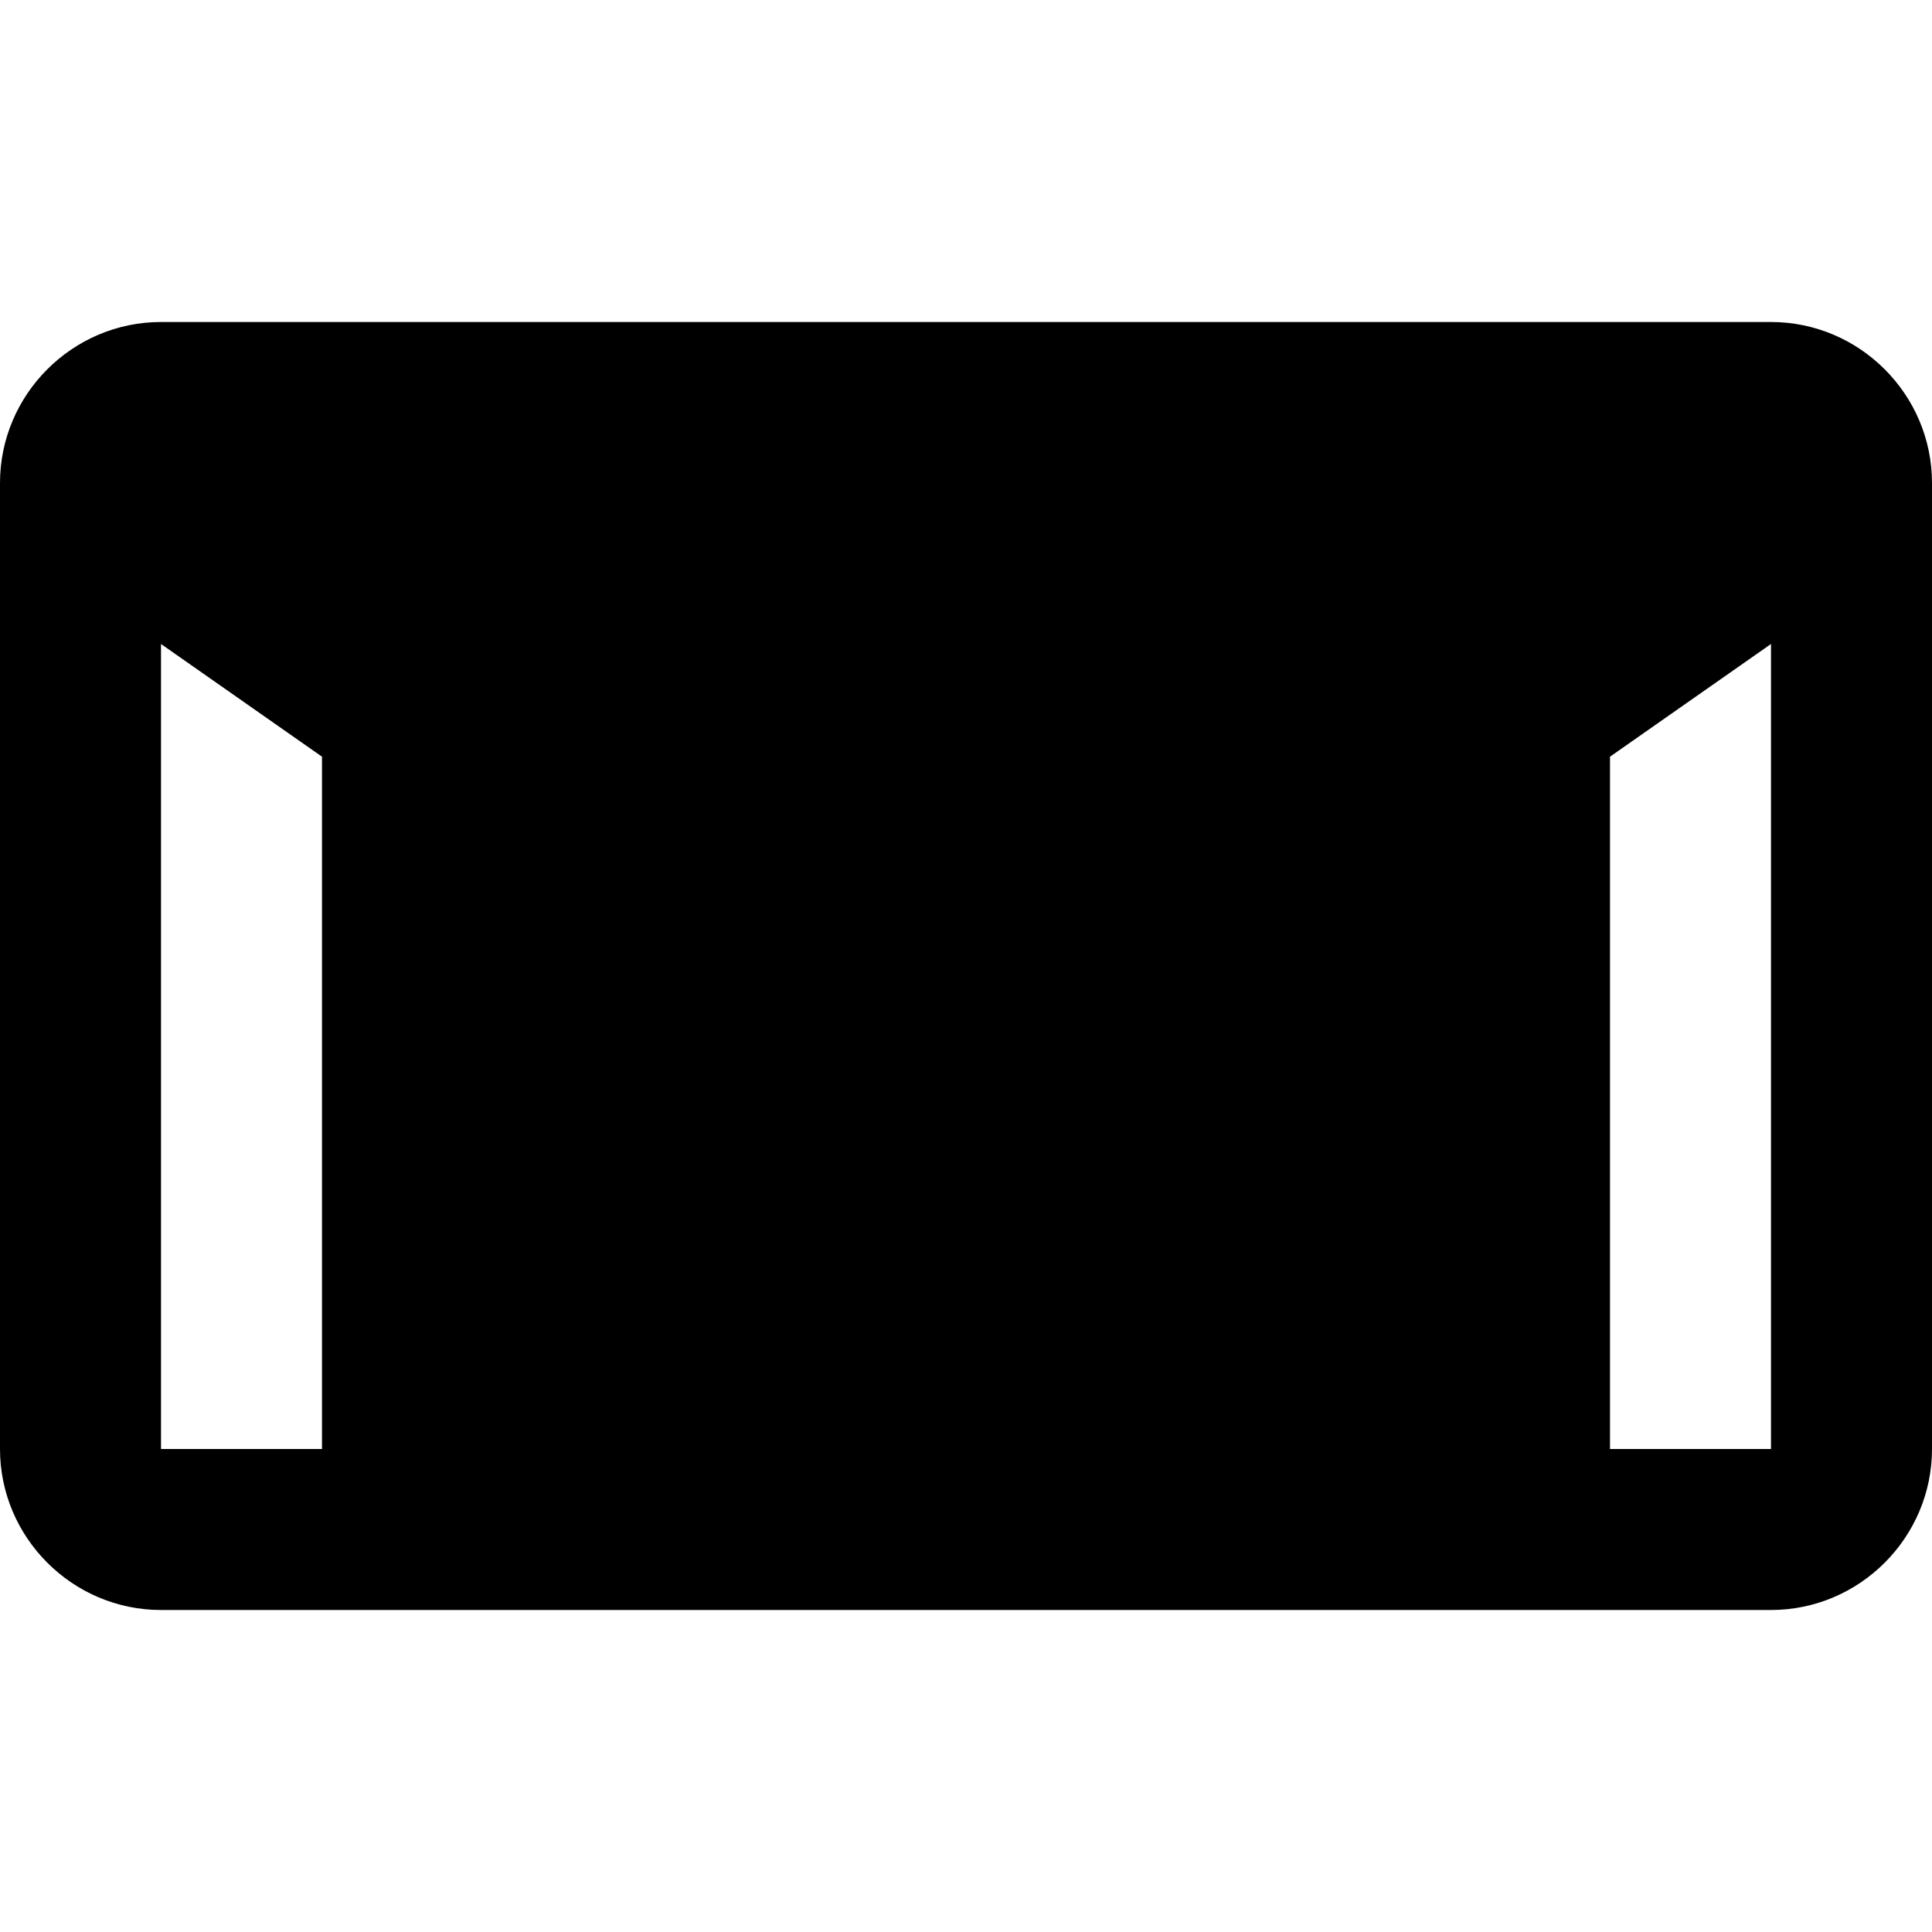
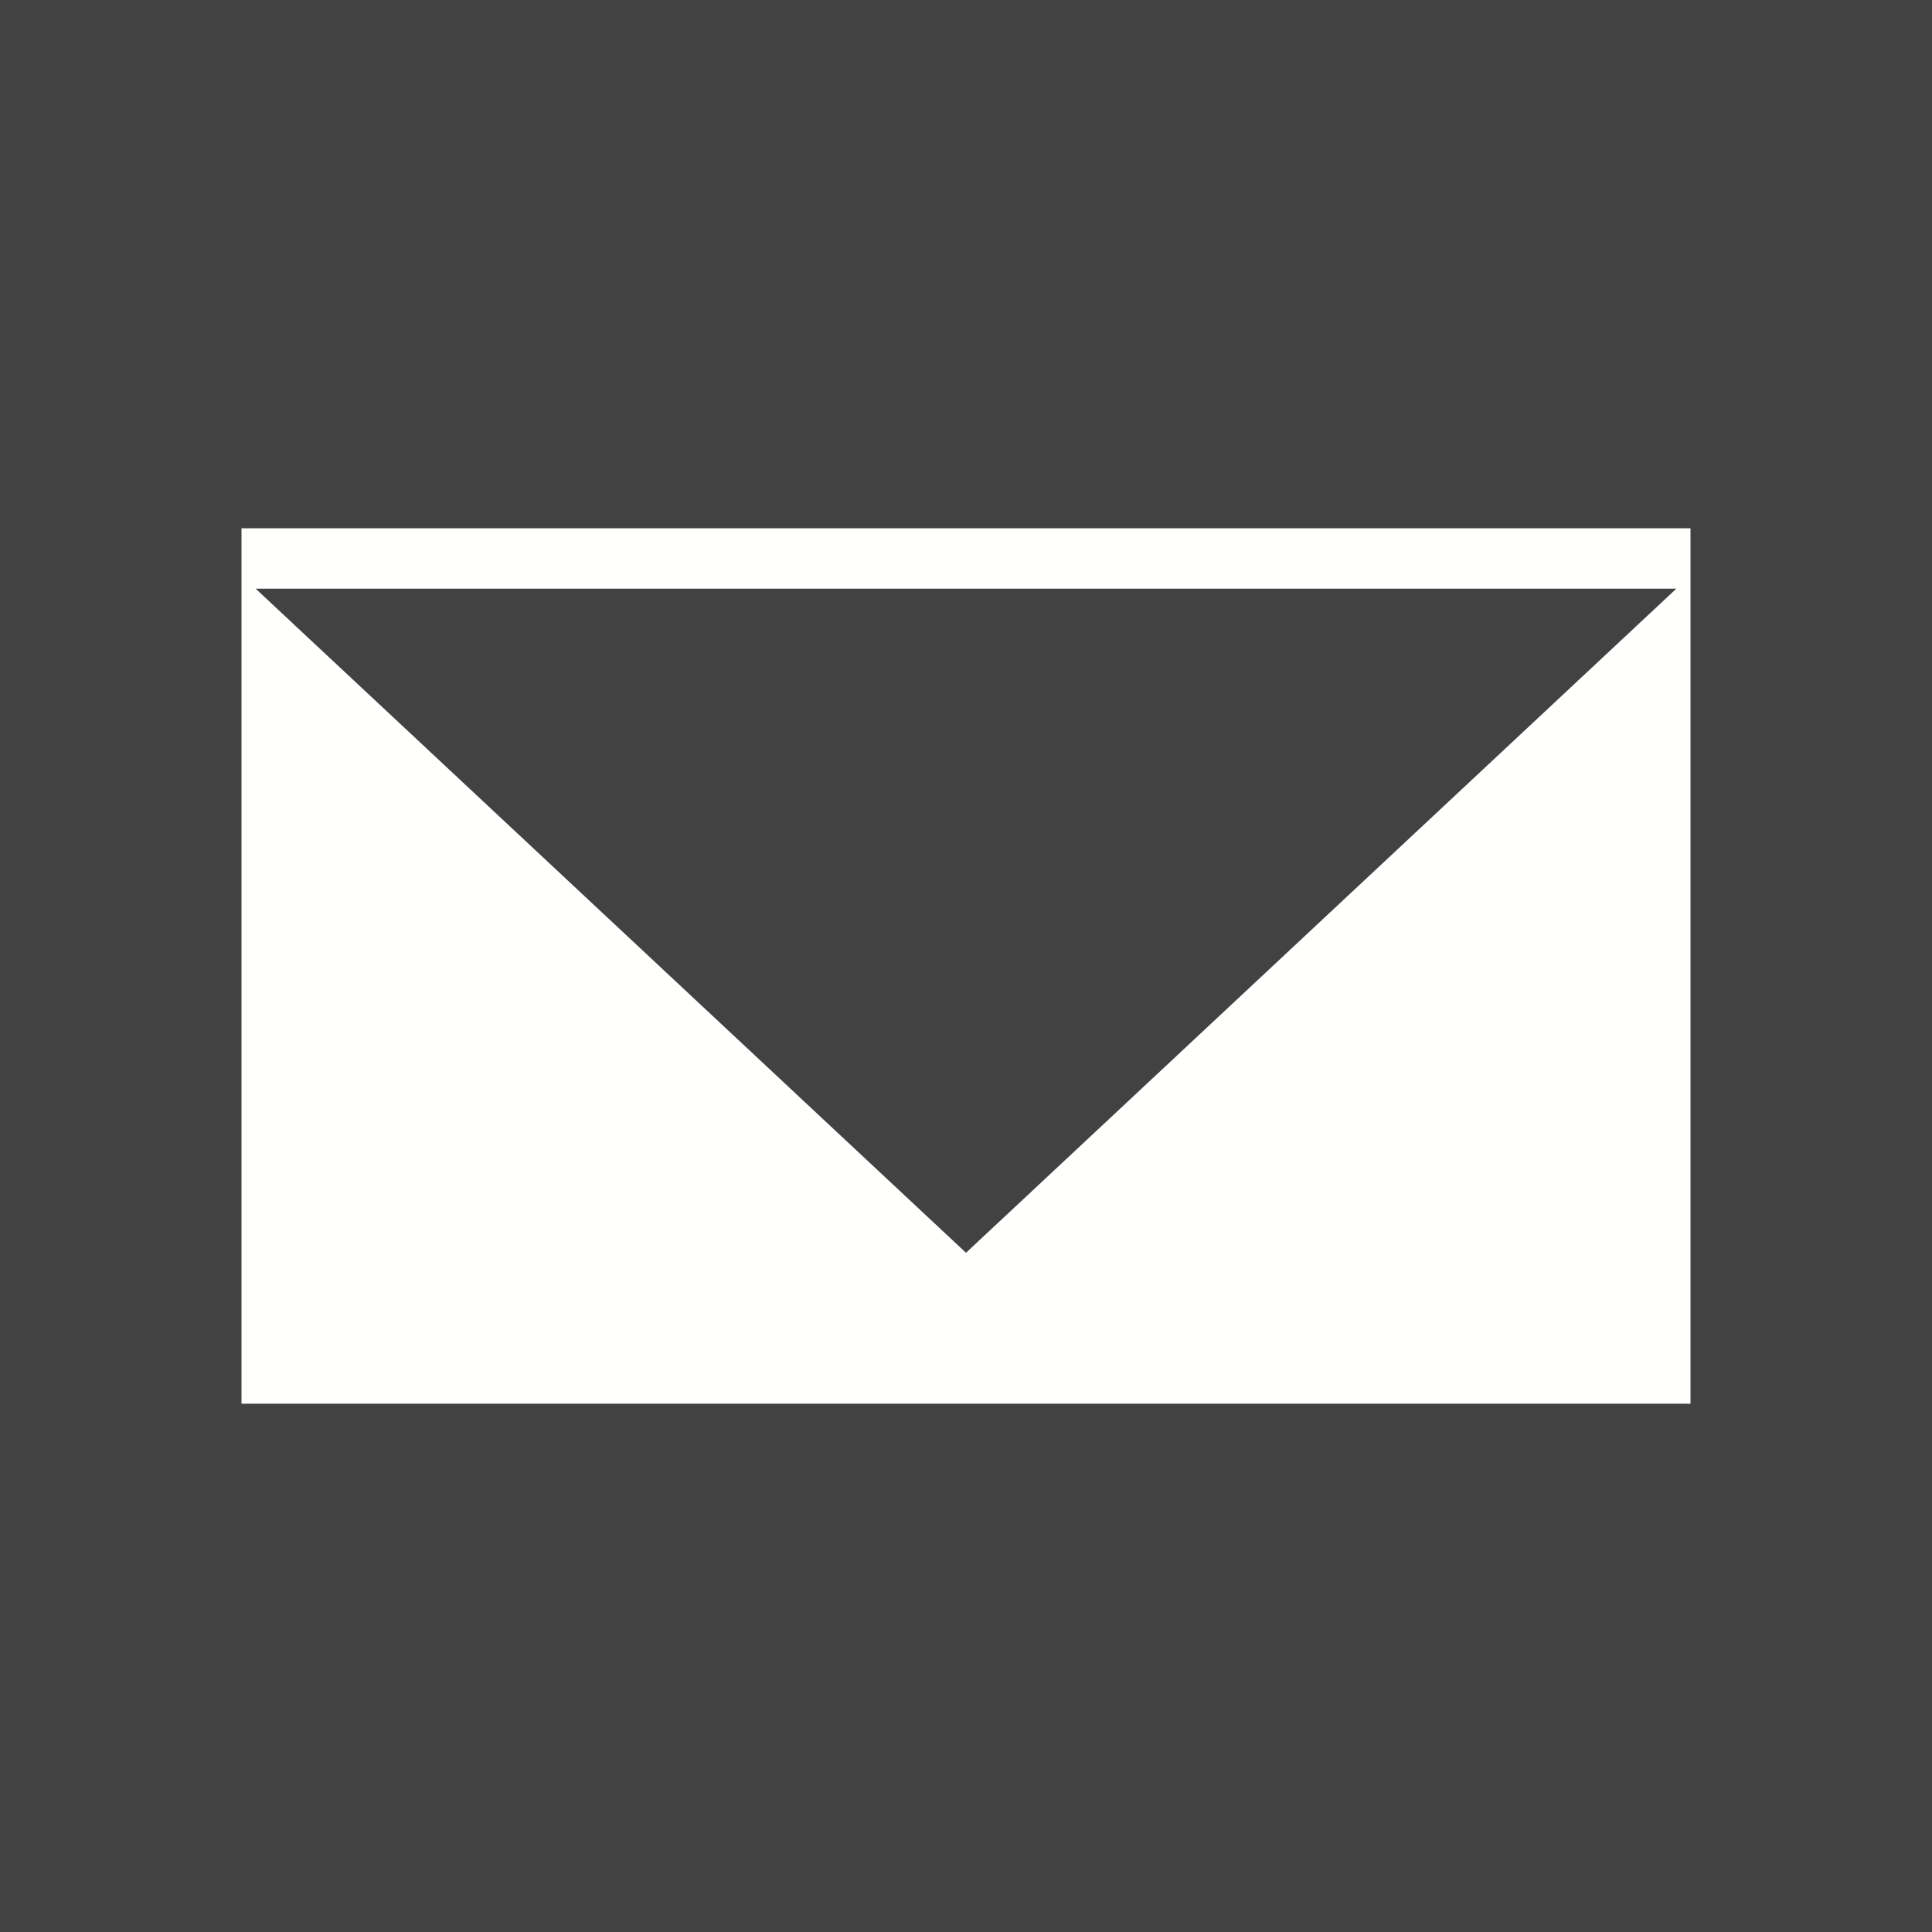
- <svg xmlns="http://www.w3.org/2000/svg" viewBox="0 0 24 24" width="24" height="24">
-   <path d="M12 13.5l-8-6v12h16v-12l-8 6zM22 4h-20c-1.1 0-2 .9-2 2v12c0 1.1.9 2 2 2h20c1.1 0 2-.9 2-2v-12c0-1.1-.9-2-2-2zm0 14h-20v-10l10 7 10-7v10z" />
+ <svg xmlns="http://www.w3.org/2000/svg" xml:space="preserve" width="2048" height="2048" style="shape-rendering:geometricPrecision;text-rendering:geometricPrecision;image-rendering:optimizeQuality;fill-rule:evenodd;clip-rule:evenodd">
+   <defs>
+     <style>.fil1{fill:none}</style>
+   </defs>
+   <path style="fill:#424242" d="M0 0h2048v2048H0z" />
+   <g id="Layer_x0020_1">
+     <g id="_531768976">
+       <path id="_531767464" class="fil1" d="M0 0h2048v2048H0z" />
+       <path id="_531767392" class="fil1" d="M255.999 255.999h1536v1536h-1536z" />
+     </g>
+     <path d="M1024 1328 270.972 623.996h1506.05L1023.997 1328zM256.002 623.996v864.002h1535.99V623.996h.004v-64.002h-1536v64.002h.002z" style="fill:#fffffe" />
+     <path class="fil1" d="M256.005 256h1536v1535.99h-1536z" />
+     <path class="fil1" d="M0 0h2048v2048H0z" />
+   </g>
</svg>
